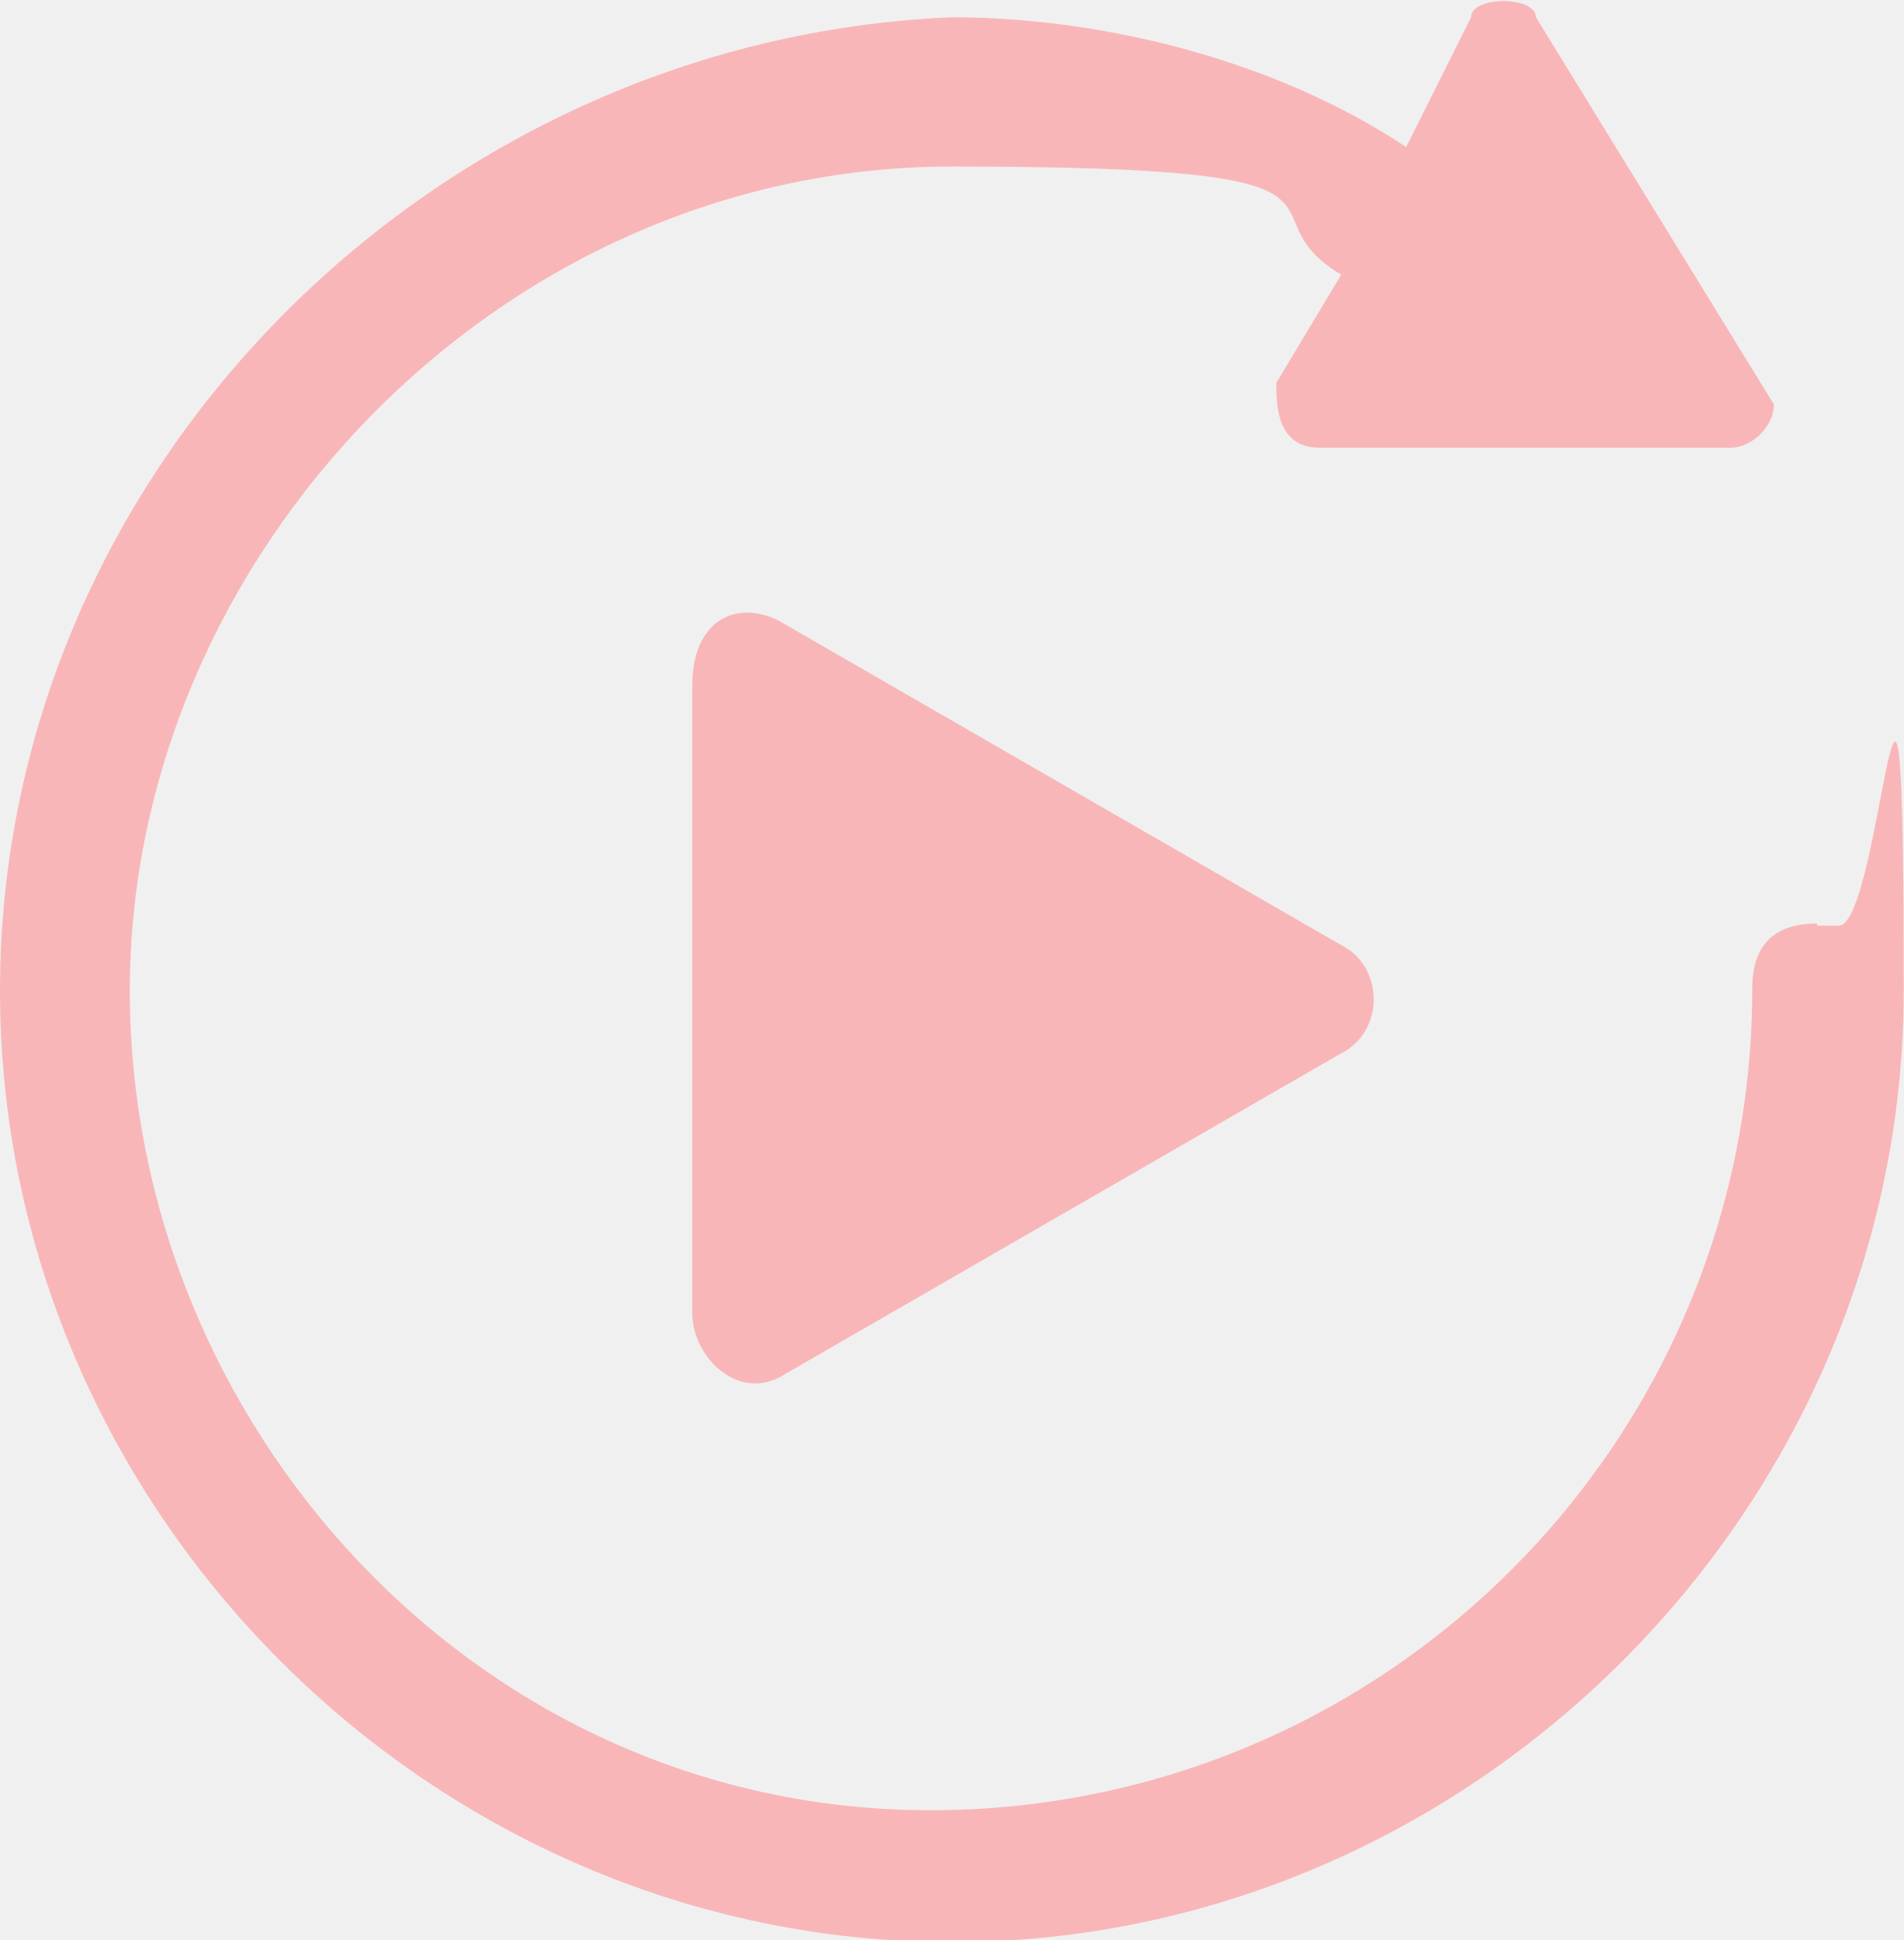
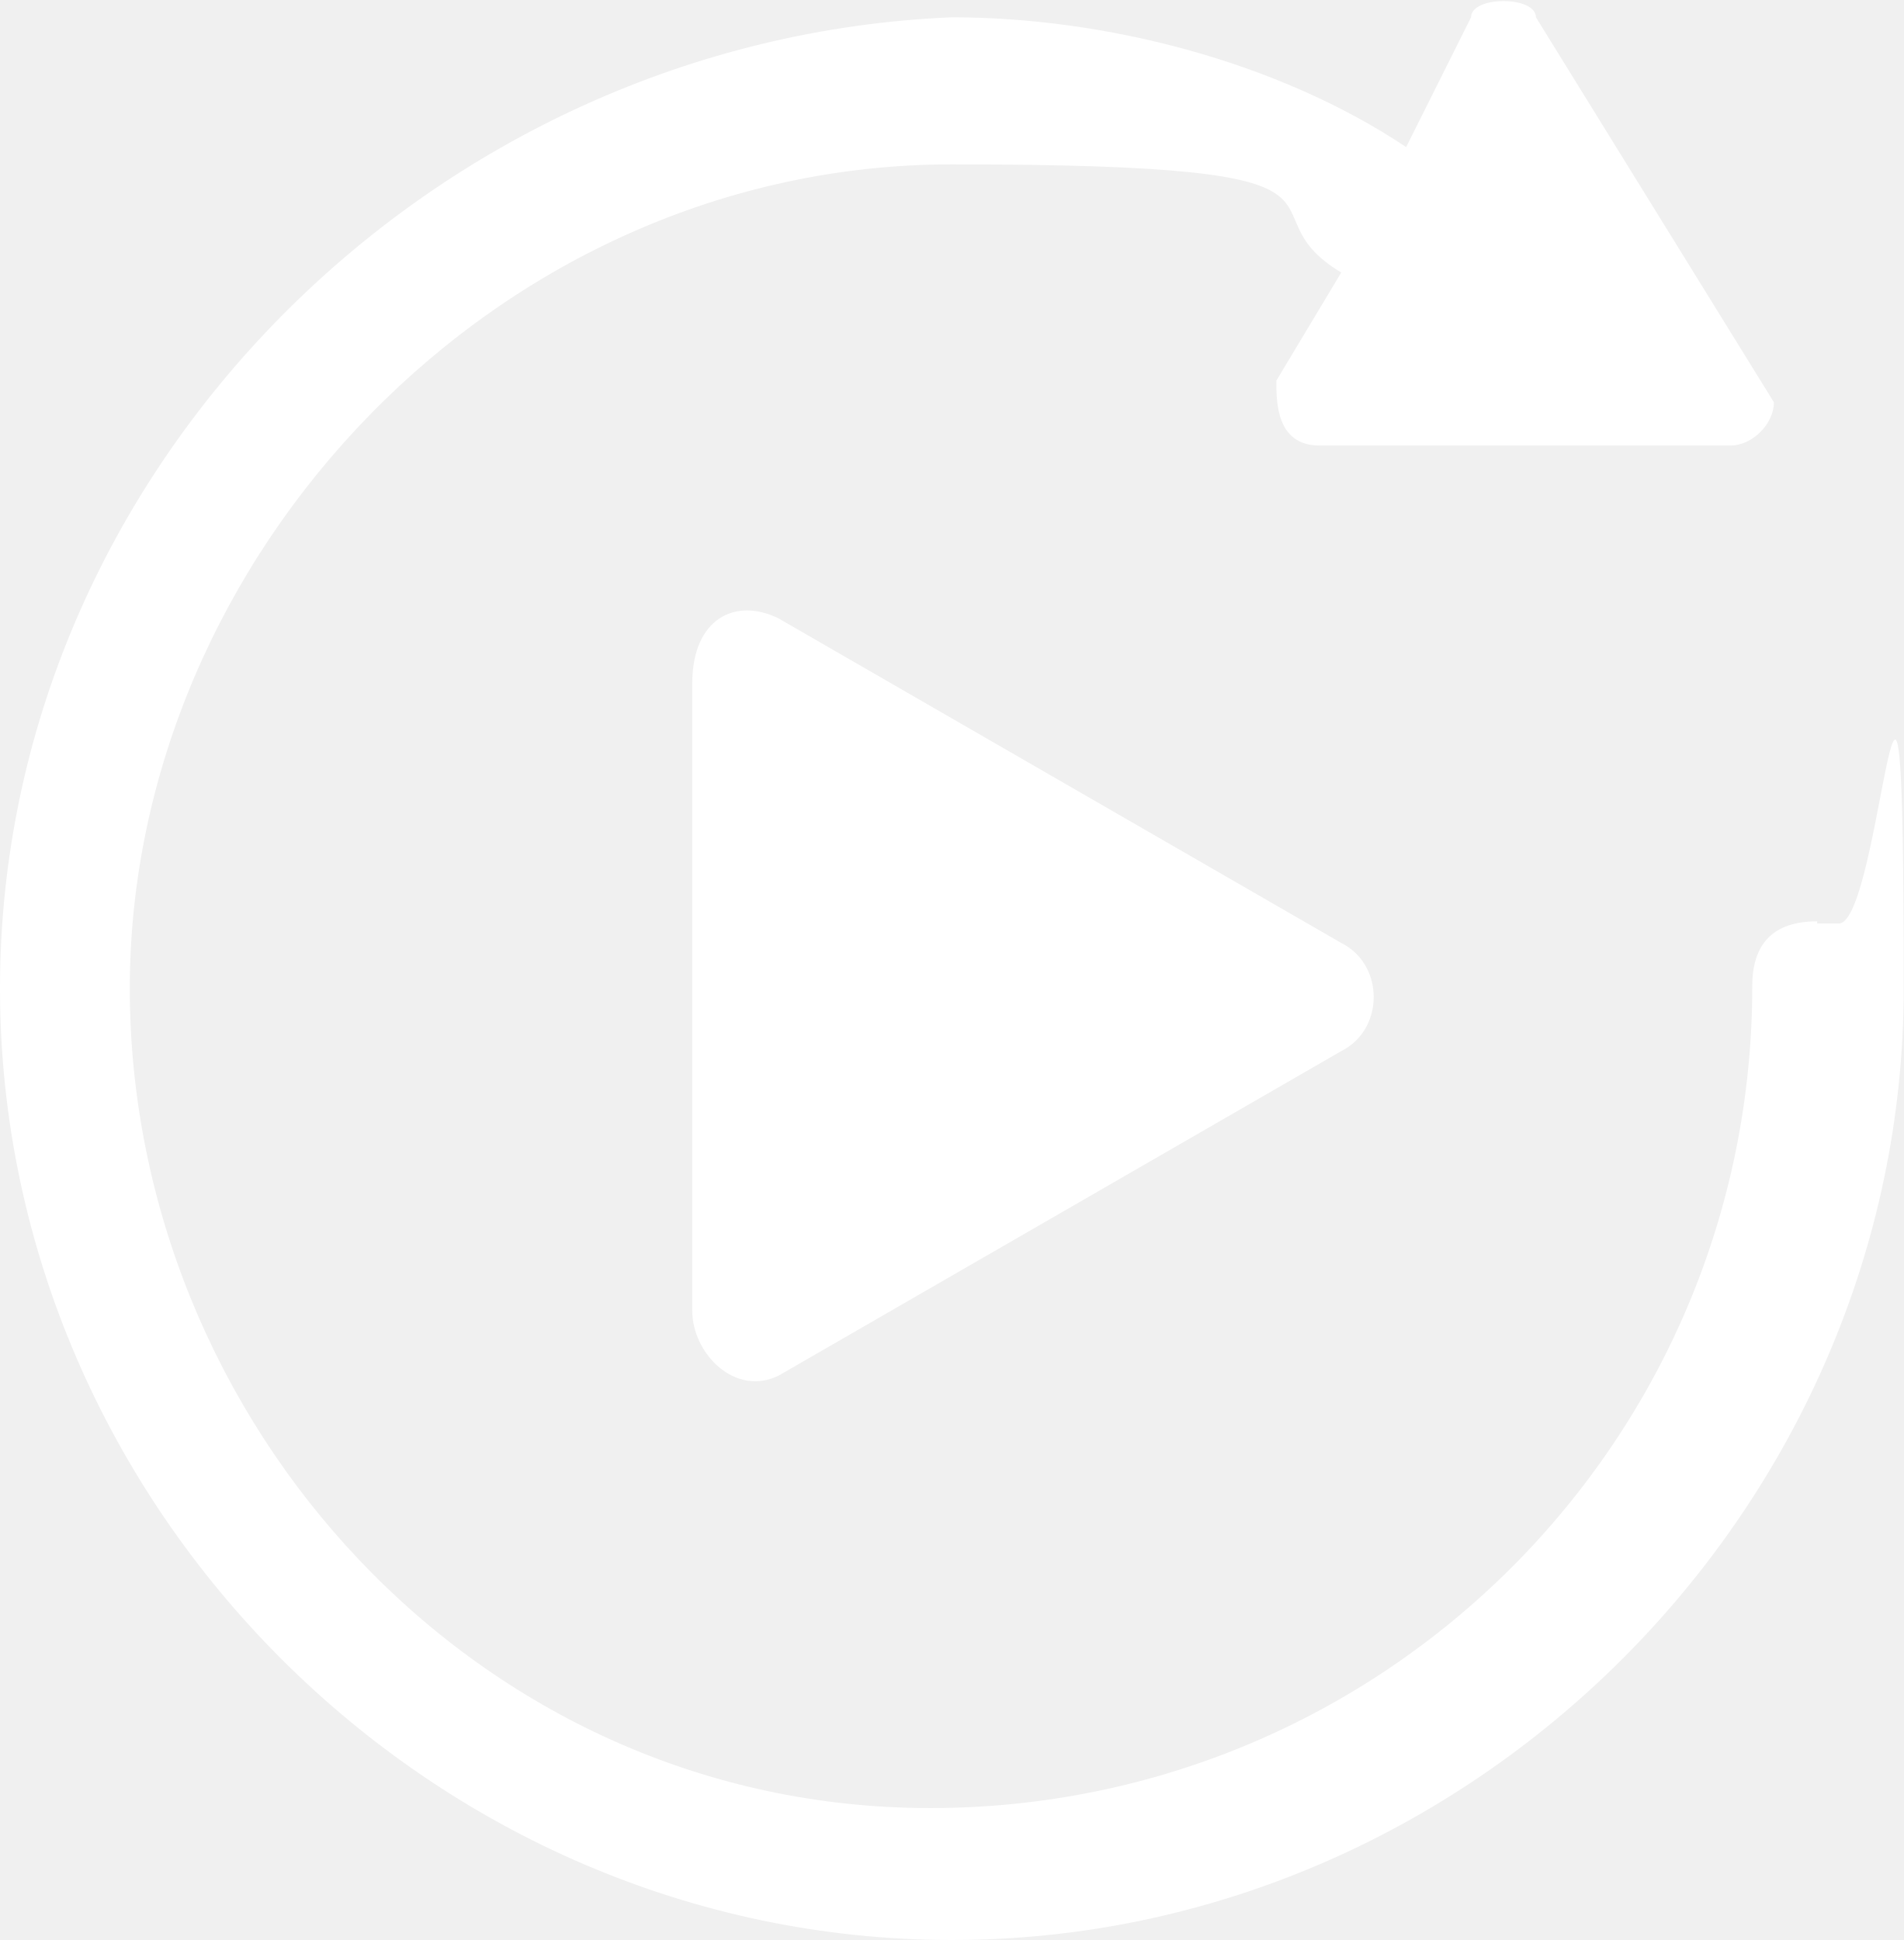
<svg xmlns="http://www.w3.org/2000/svg" id="Layer_1" data-name="Layer 1" viewBox="0 0 8.8 8.97">
-   <path d="M8.4,4.27c-.2,0-.3.1-.3.3,0,2.1-1.7,3.8-3.8,3.8S.6,6.58.6,4.58,2.3.77,4.4.77s1.3.2,1.8.5l-.3.5c0,.1,0,.3.2.3h1.9c.1,0,.2-.1.2-.2L7.1.08c0-.1-.3-.1-.3,0l-.3.6c-.6-.4-1.4-.6-2.1-.6C2,.18,0,2.17,0,4.58s2,4.4,4.4,4.4,4.4-2,4.4-4.4-.1-.3-.3-.3h-.1Z" fill="#f9b6b8" />
-   <path d="M3.6,2.87c-.2-.1-.4,0-.4.3v2.9c0,.2.2.4.4.3l2.6-1.5c.2-.1.2-.4,0-.5,0,0-2.6-1.5-2.6-1.5Z" fill="#f9b6b8" />
+   <path d="M8.4,4.26c-.2,0-.3.1-.3.3,0,2.1-1.7,3.8-3.8,3.8S.6,6.57.6,4.57,2.3.76,4.4.76s1.3.2,1.8.5l-.3.5c0,.1,0,.3.2.3h1.9c.1,0,.2-.1.2-.2L7.1.08c0-.1-.3-.1-.3,0l-.3.6c-.6-.4-1.4-.6-2.1-.6C2,.18,0,2.17,0,4.57s2,4.4,4.4,4.4,4.4-2,4.4-4.4-.1-.3-.3-.3h-.1Z" fill="#fff" />
+   <path d="M3.6,2.86c-.2-.1-.4,0-.4.3v2.9c0,.2.2.4.4.3l2.6-1.5c.2-.1.2-.4,0-.5l-2.6-1.5Z" fill="#fff" />
</svg>
